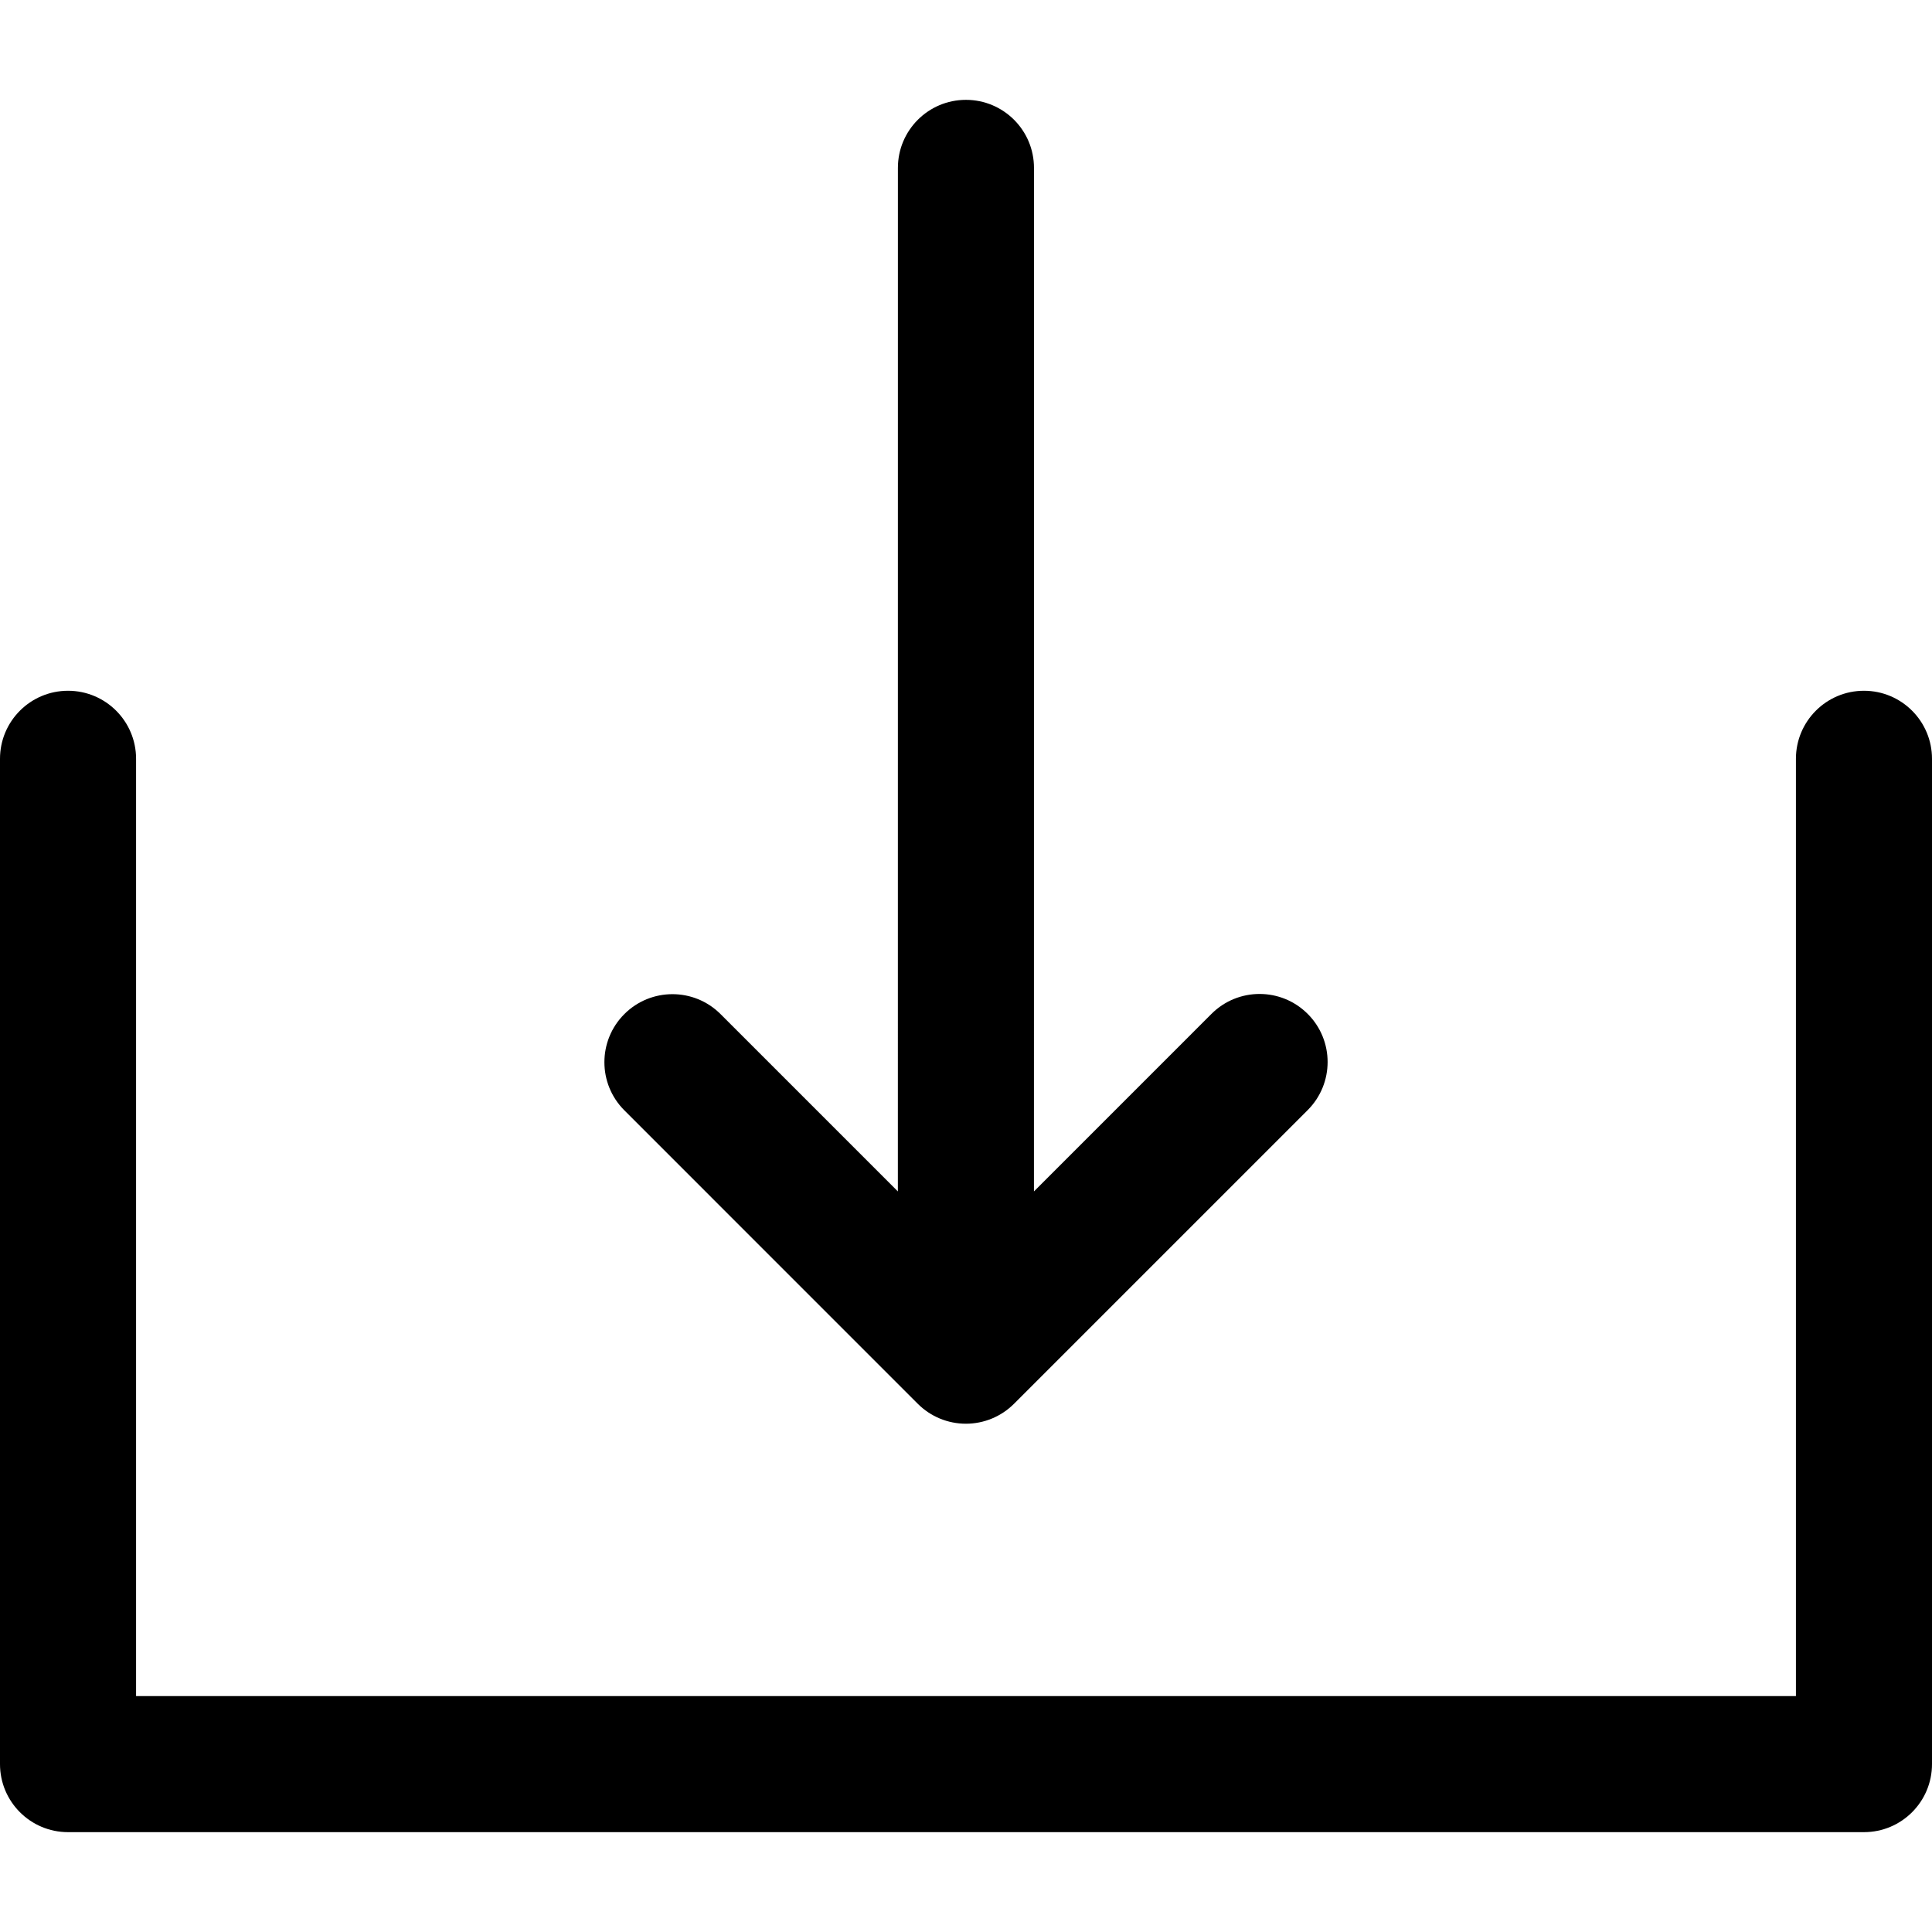
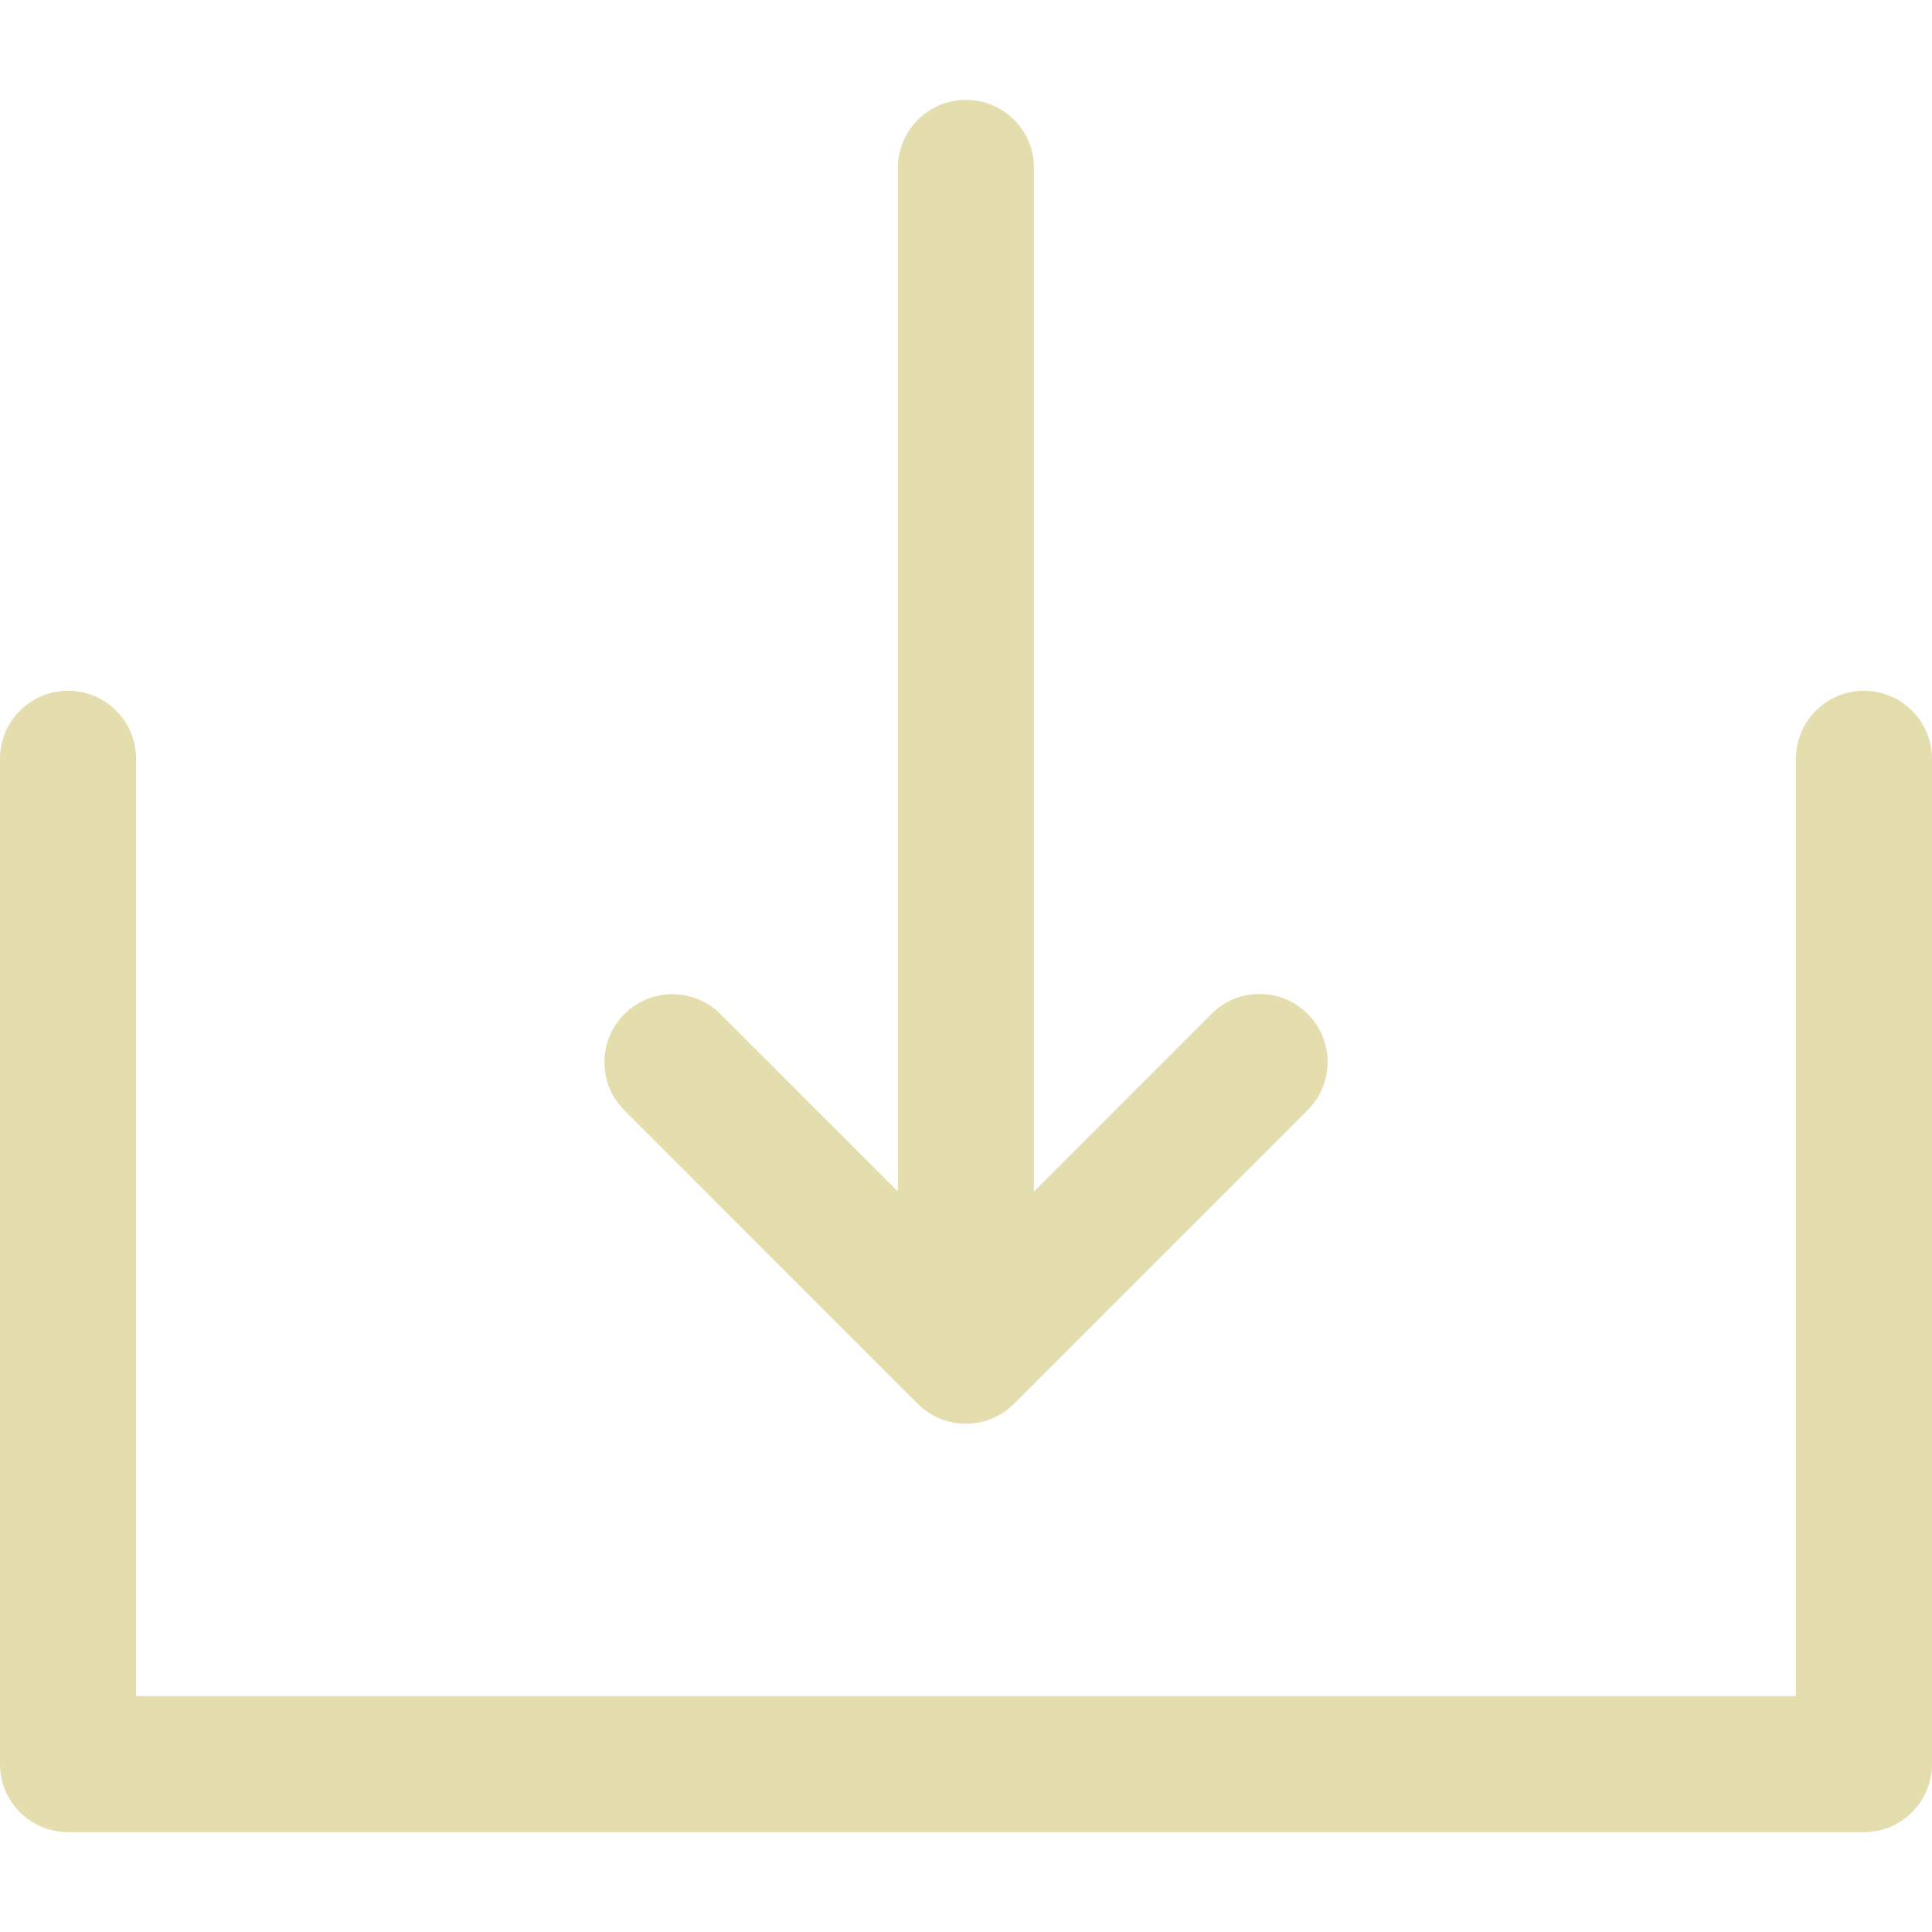
- <svg xmlns="http://www.w3.org/2000/svg" version="1.1" id="Capa_1" x="0px" y="0px" viewBox="0 0 212.973 212.973" style="enable-background:new 0 0 212.973 212.973;" xml:space="preserve">
+ <svg xmlns="http://www.w3.org/2000/svg" version="1.1" id="Capa_1" x="0px" y="0px" viewBox="0 0 212.973 212.973" style="enable-background:new 0 0 212.973 212.973;" fill="#E4DEAE" xml:space="preserve">
  <g>
    <path d="M205.473,76.146c-4.143,0-7.5,3.358-7.5,7.5v103.32H15V83.646c0-4.142-3.357-7.5-7.5-7.5S0,79.503,0,83.646v110.82   c0,4.142,3.357,7.5,7.5,7.5h197.973c4.143,0,7.5-3.358,7.5-7.5V83.646C212.973,79.503,209.615,76.146,205.473,76.146z" />
    <path d="M101.171,154.746c1.407,1.407,3.314,2.197,5.304,2.197c1.989,0,3.896-0.79,5.304-2.197l32.373-32.374   c2.929-2.929,2.929-7.678,0-10.606c-2.93-2.93-7.678-2.929-10.607,0l-19.569,19.569l0.004-112.828c0-4.142-3.357-7.5-7.5-7.5   c-4.142,0-7.5,3.358-7.5,7.5l-0.004,112.829l-19.546-19.547c-2.929-2.929-7.677-2.93-10.607,0c-2.929,2.929-2.929,7.677,0,10.606   L101.171,154.746z" />
  </g>
  <g>
</g>
  <g>
</g>
  <g>
</g>
  <g>
</g>
  <g>
</g>
  <g>
</g>
  <g>
</g>
  <g>
</g>
  <g>
</g>
  <g>
</g>
  <g>
</g>
  <g>
</g>
  <g>
</g>
  <g>
</g>
  <g>
</g>
</svg>
